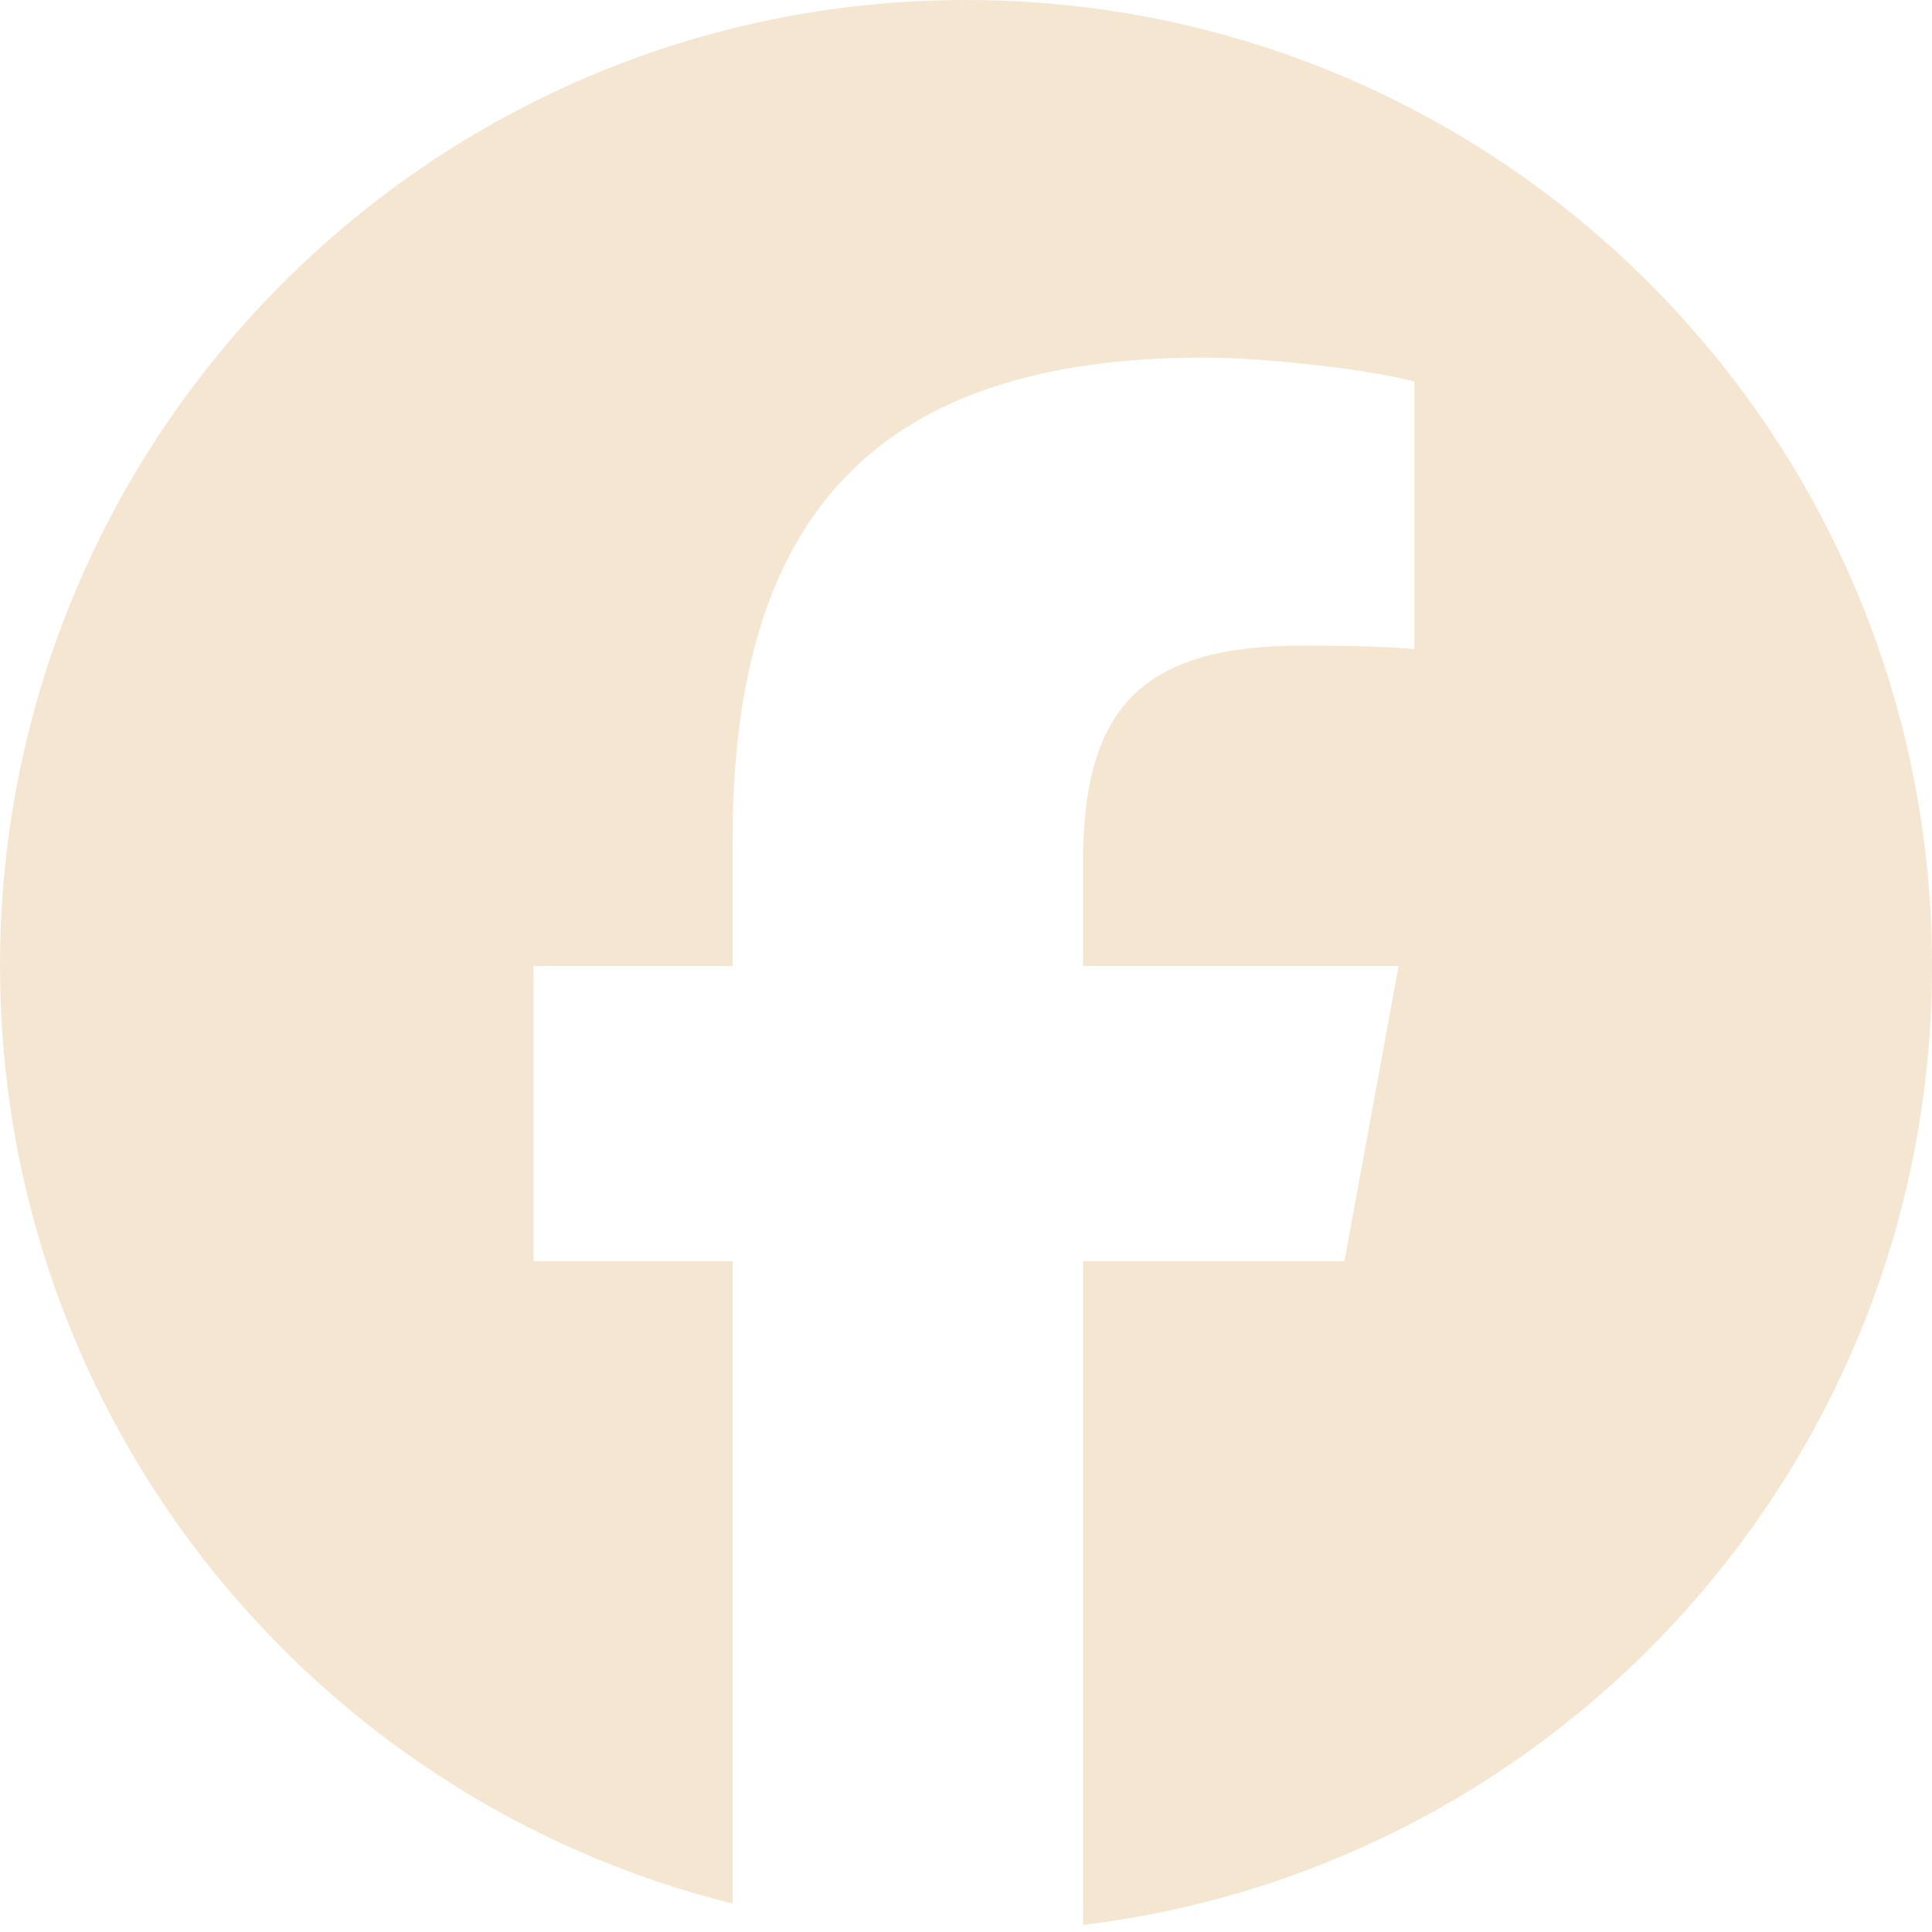
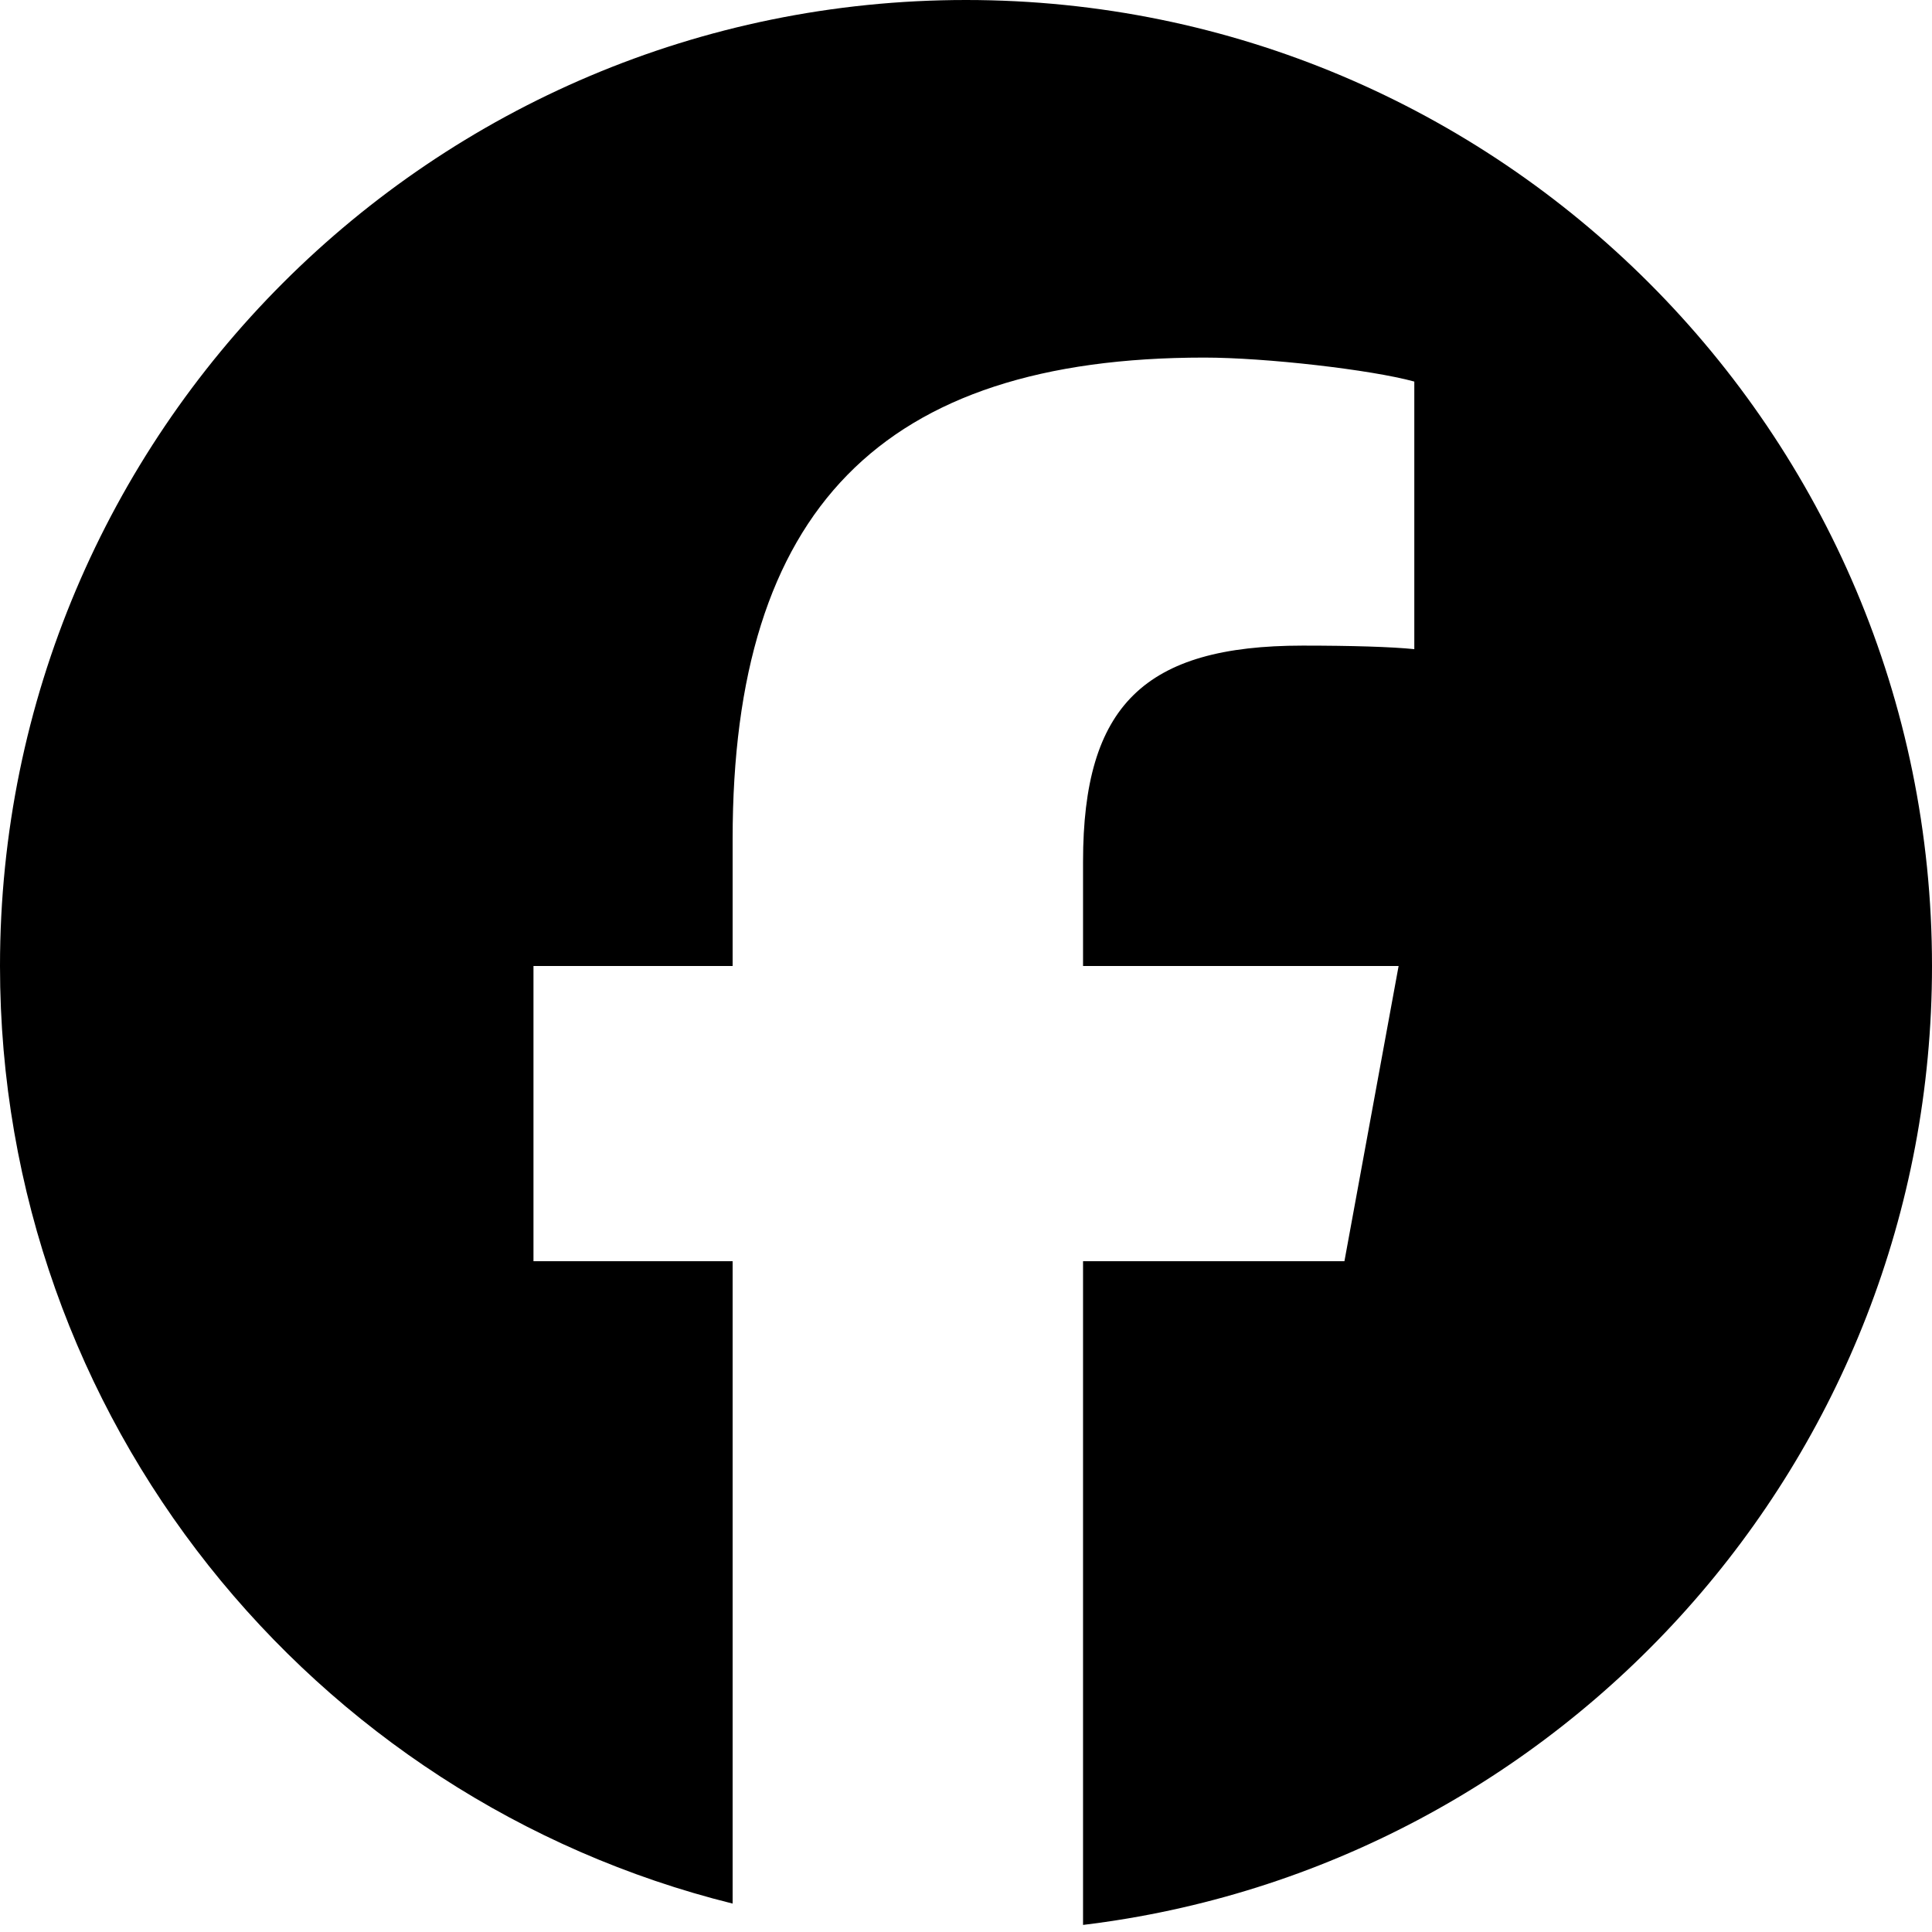
<svg xmlns="http://www.w3.org/2000/svg" width="24" height="24" viewBox="0 0 24 24" fill="none">
-   <path d="M12 0C5.373 0 0 5.373 0 12C0 17.628 3.875 22.35 9.101 23.647V15.667H6.627V12H9.101V10.42C9.101 6.336 10.95 4.442 14.96 4.442C15.72 4.442 17.032 4.592 17.569 4.74V8.064C17.285 8.035 16.793 8.02 16.182 8.02C14.215 8.02 13.454 8.765 13.454 10.703V12H17.374L16.701 15.667H13.454V23.912C19.396 23.195 24 18.135 24 12C24 5.373 18.627 0 12 0Z" fill="#F5E6D2" />
+   <path d="M12 0C5.373 0 0 5.373 0 12C0 17.628 3.875 22.35 9.101 23.647V15.667H6.627V12H9.101V10.42C9.101 6.336 10.95 4.442 14.96 4.442C15.72 4.442 17.032 4.592 17.569 4.74V8.064C17.285 8.035 16.793 8.02 16.182 8.02C14.215 8.02 13.454 8.765 13.454 10.703V12H17.374L16.701 15.667H13.454V23.912C19.396 23.195 24 18.135 24 12C24 5.373 18.627 0 12 0Z" fill="currentColor" />
</svg>
